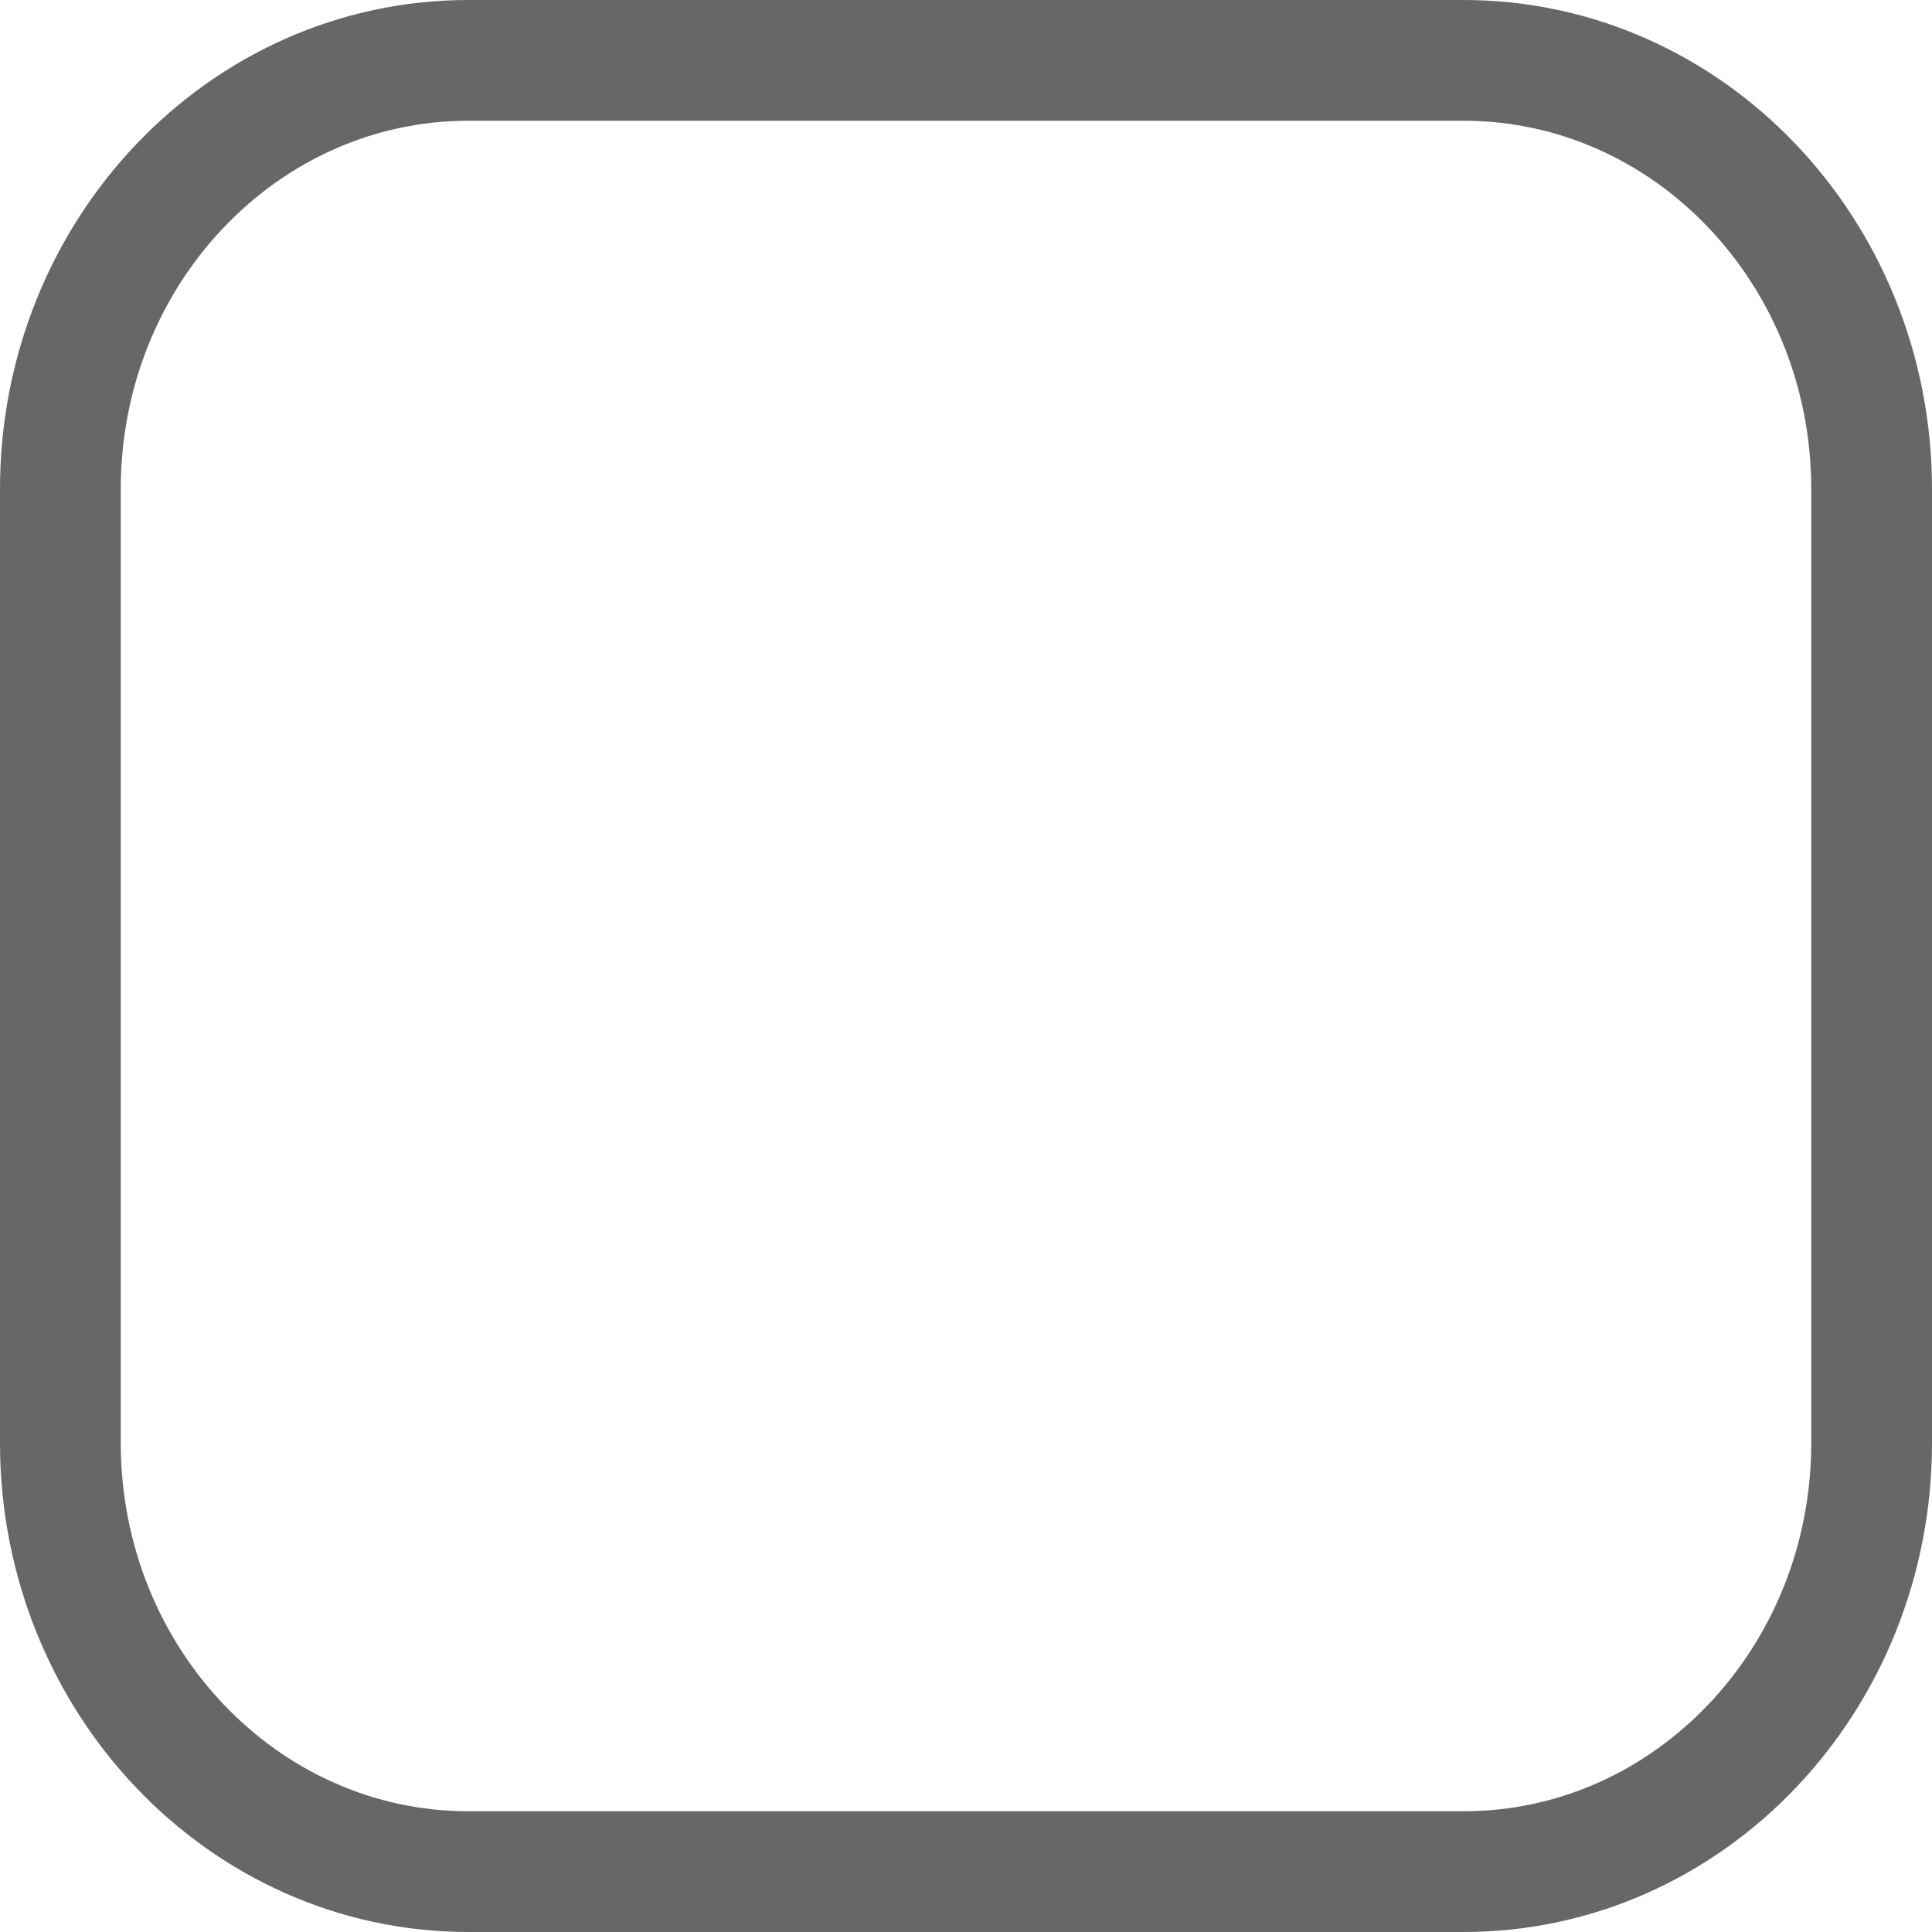
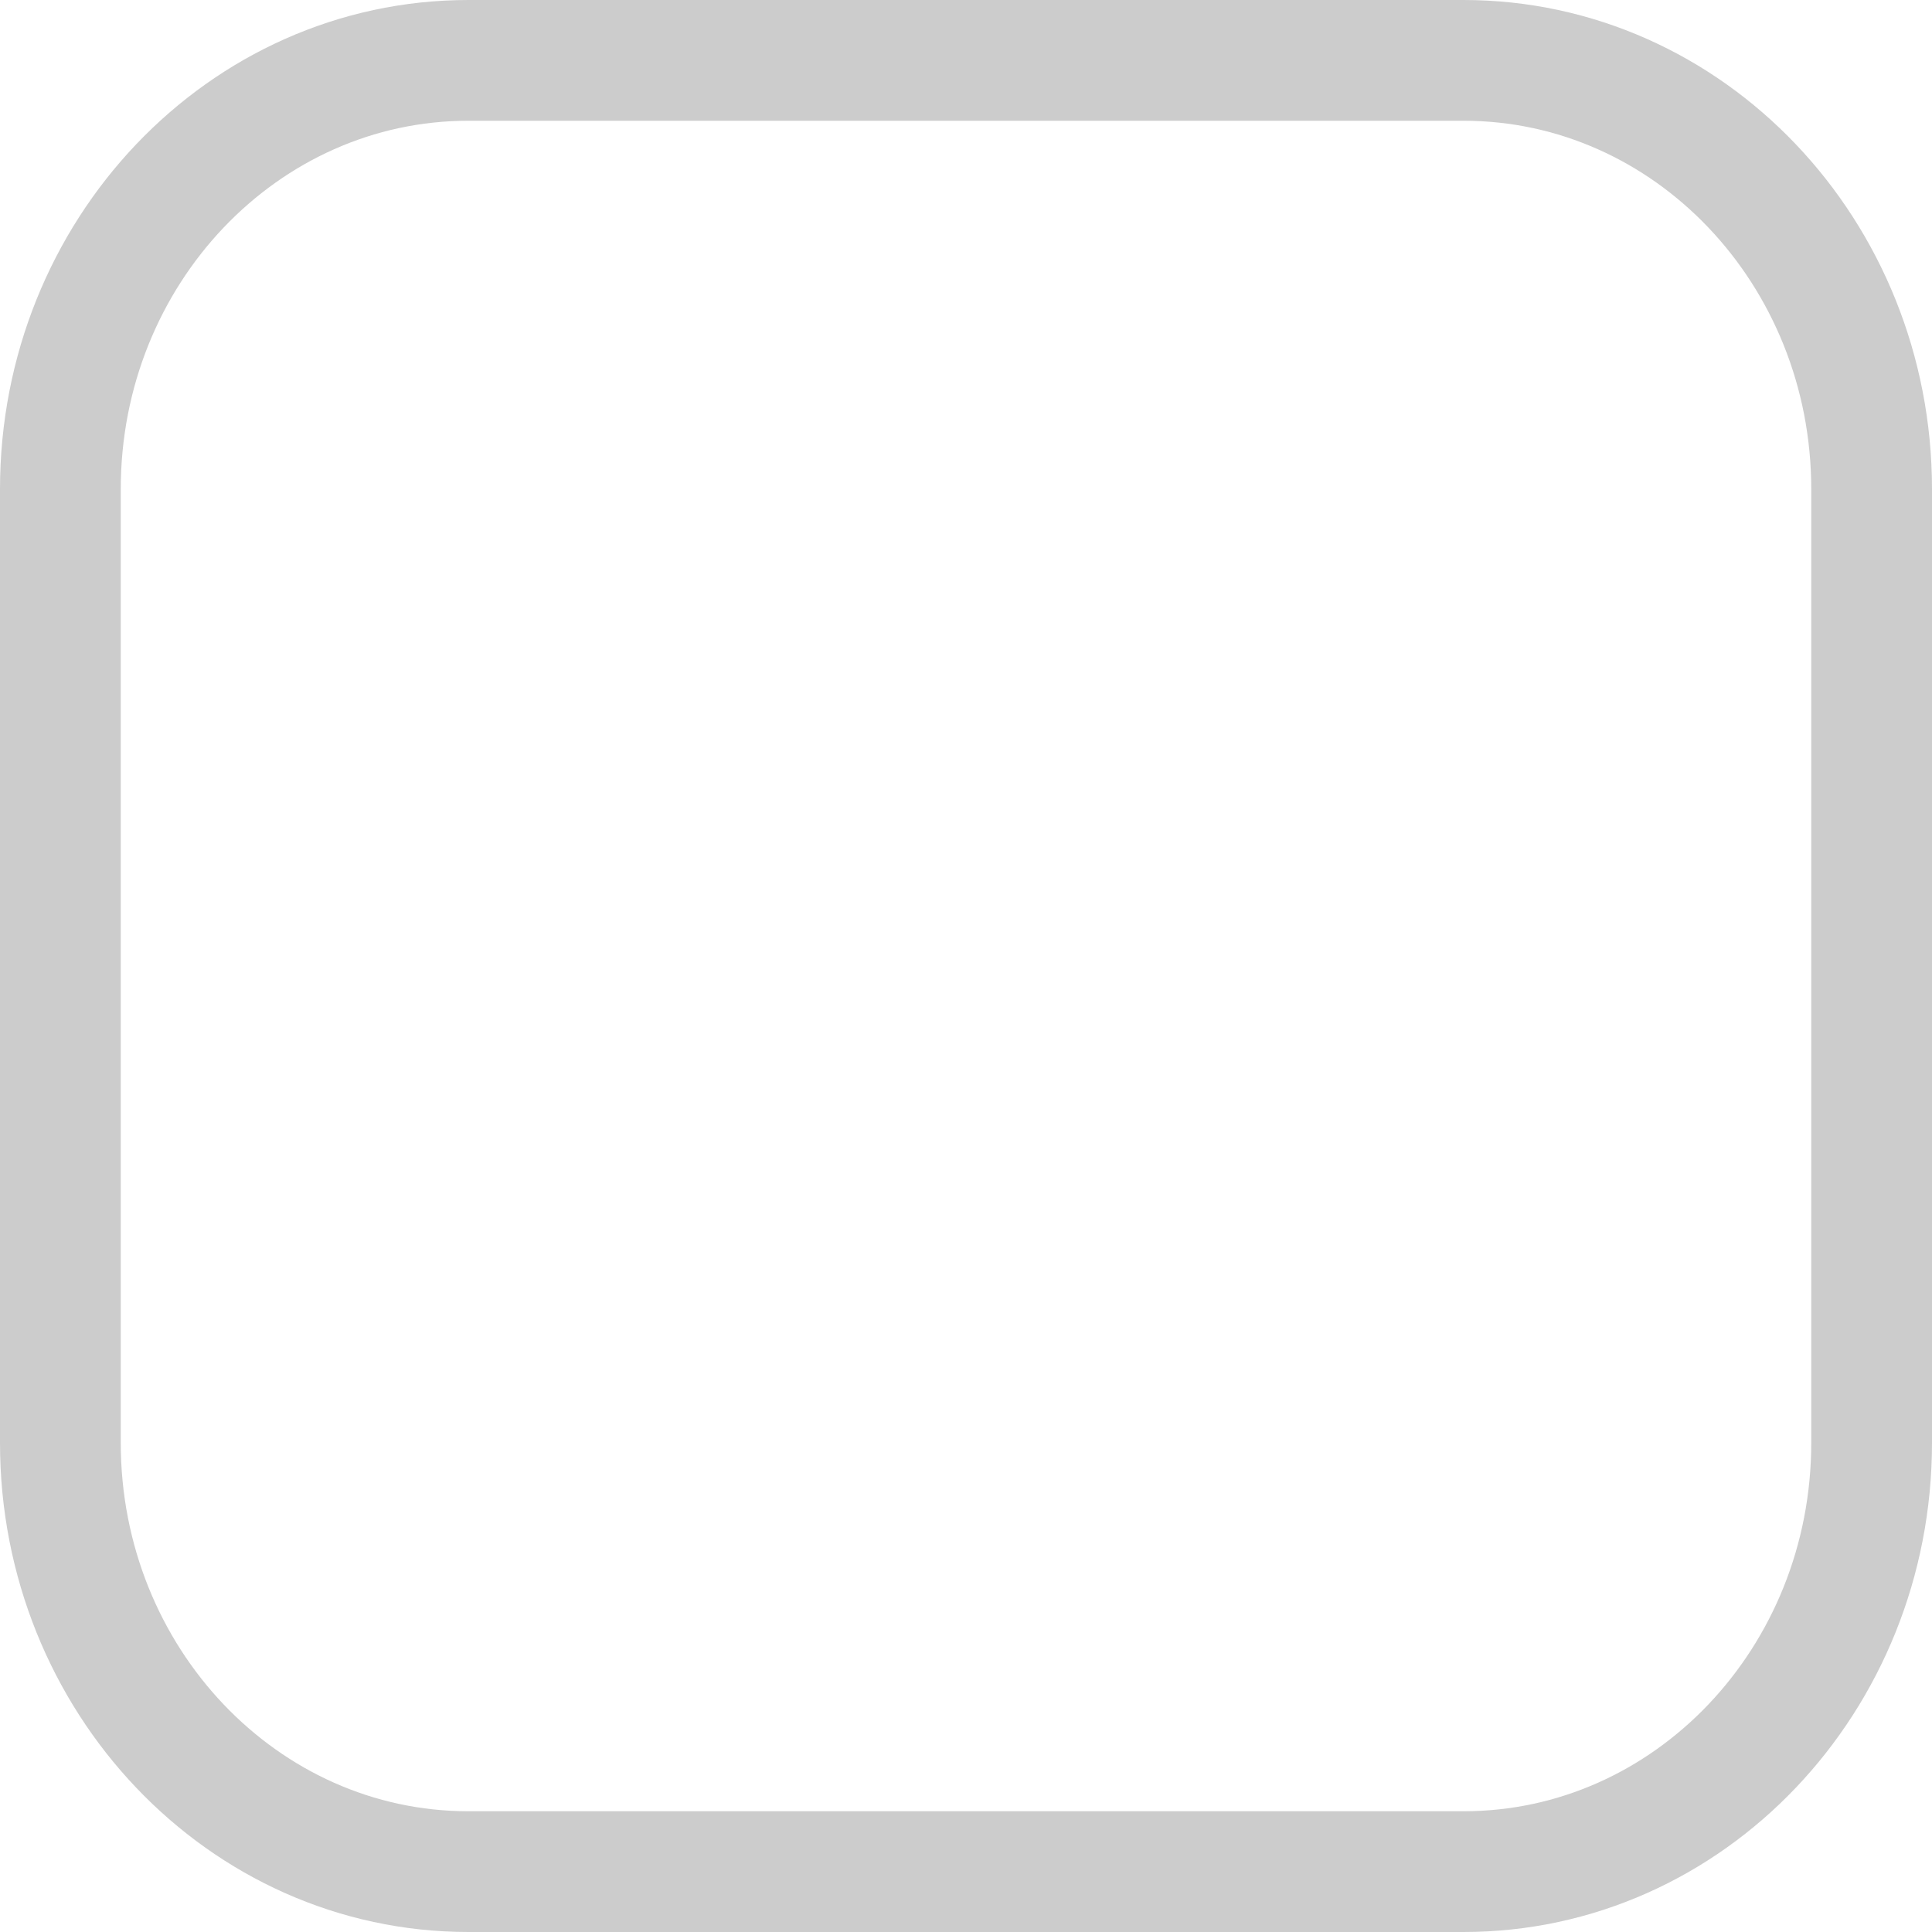
<svg xmlns="http://www.w3.org/2000/svg" version="1.1" id="图层_1" x="0px" y="0px" width="16px" height="16px" viewBox="0 0 16 16" enable-background="new 0 0 16 16" xml:space="preserve">
-   <path id="path8" opacity="0.6" fill="none" stroke="#000102" stroke-miterlimit="10" enable-background="new    " d="M15.5,11.949  c0,1.961-1.512,3.551-3.379,3.551H3.879c-1.866,0-3.379-1.59-3.379-3.551V4.051C0.5,2.09,2.013,0.5,3.879,0.5h8.241  c1.868,0,3.38,1.59,3.38,3.551V11.949z" />
-   <linearGradient id="SVGID_1_" gradientUnits="userSpaceOnUse" x1="330.089" y1="712.5" x2="330.089" y2="697.5" gradientTransform="matrix(1 0 0 1 -294 -687)">
+   <path id="path8" opacity="0.2" fill="none" stroke="#000102" stroke-miterlimit="10" enable-background="new    " d="M15.5,11.949  c0,1.961-1.512,3.551-3.379,3.551H3.879c-1.866,0-3.379-1.59-3.379-3.551V4.051C0.5,2.09,2.013,0.5,3.879,0.5h8.241  c1.868,0,3.38,1.59,3.38,3.551V11.949z" />
+   <linearGradient id="SVGID_1_" gradientUnits="userSpaceOnUse" x1="628.089" y1="-1083.5" x2="628.089" y2="-1068.5" gradientTransform="matrix(1 0 0 -1 -592 -1058)">
    <stop offset="0" style="stop-color:#FFFFFF;stop-opacity:0" />
    <stop offset="1" style="stop-color:#000000;stop-opacity:0.1" />
  </linearGradient>
-   <circle opacity="0.7" fill="url(#SVGID_1_)" stroke="#000102" stroke-miterlimit="10" cx="36.089" cy="18" r="7.5" />
+   <circle opacity="0.7" fill="url(#SVGID_1_)" stroke="#000102" stroke-miterlimit="10" enable-background="new    " cx="36.089" cy="18" r="7.5" />
</svg>
